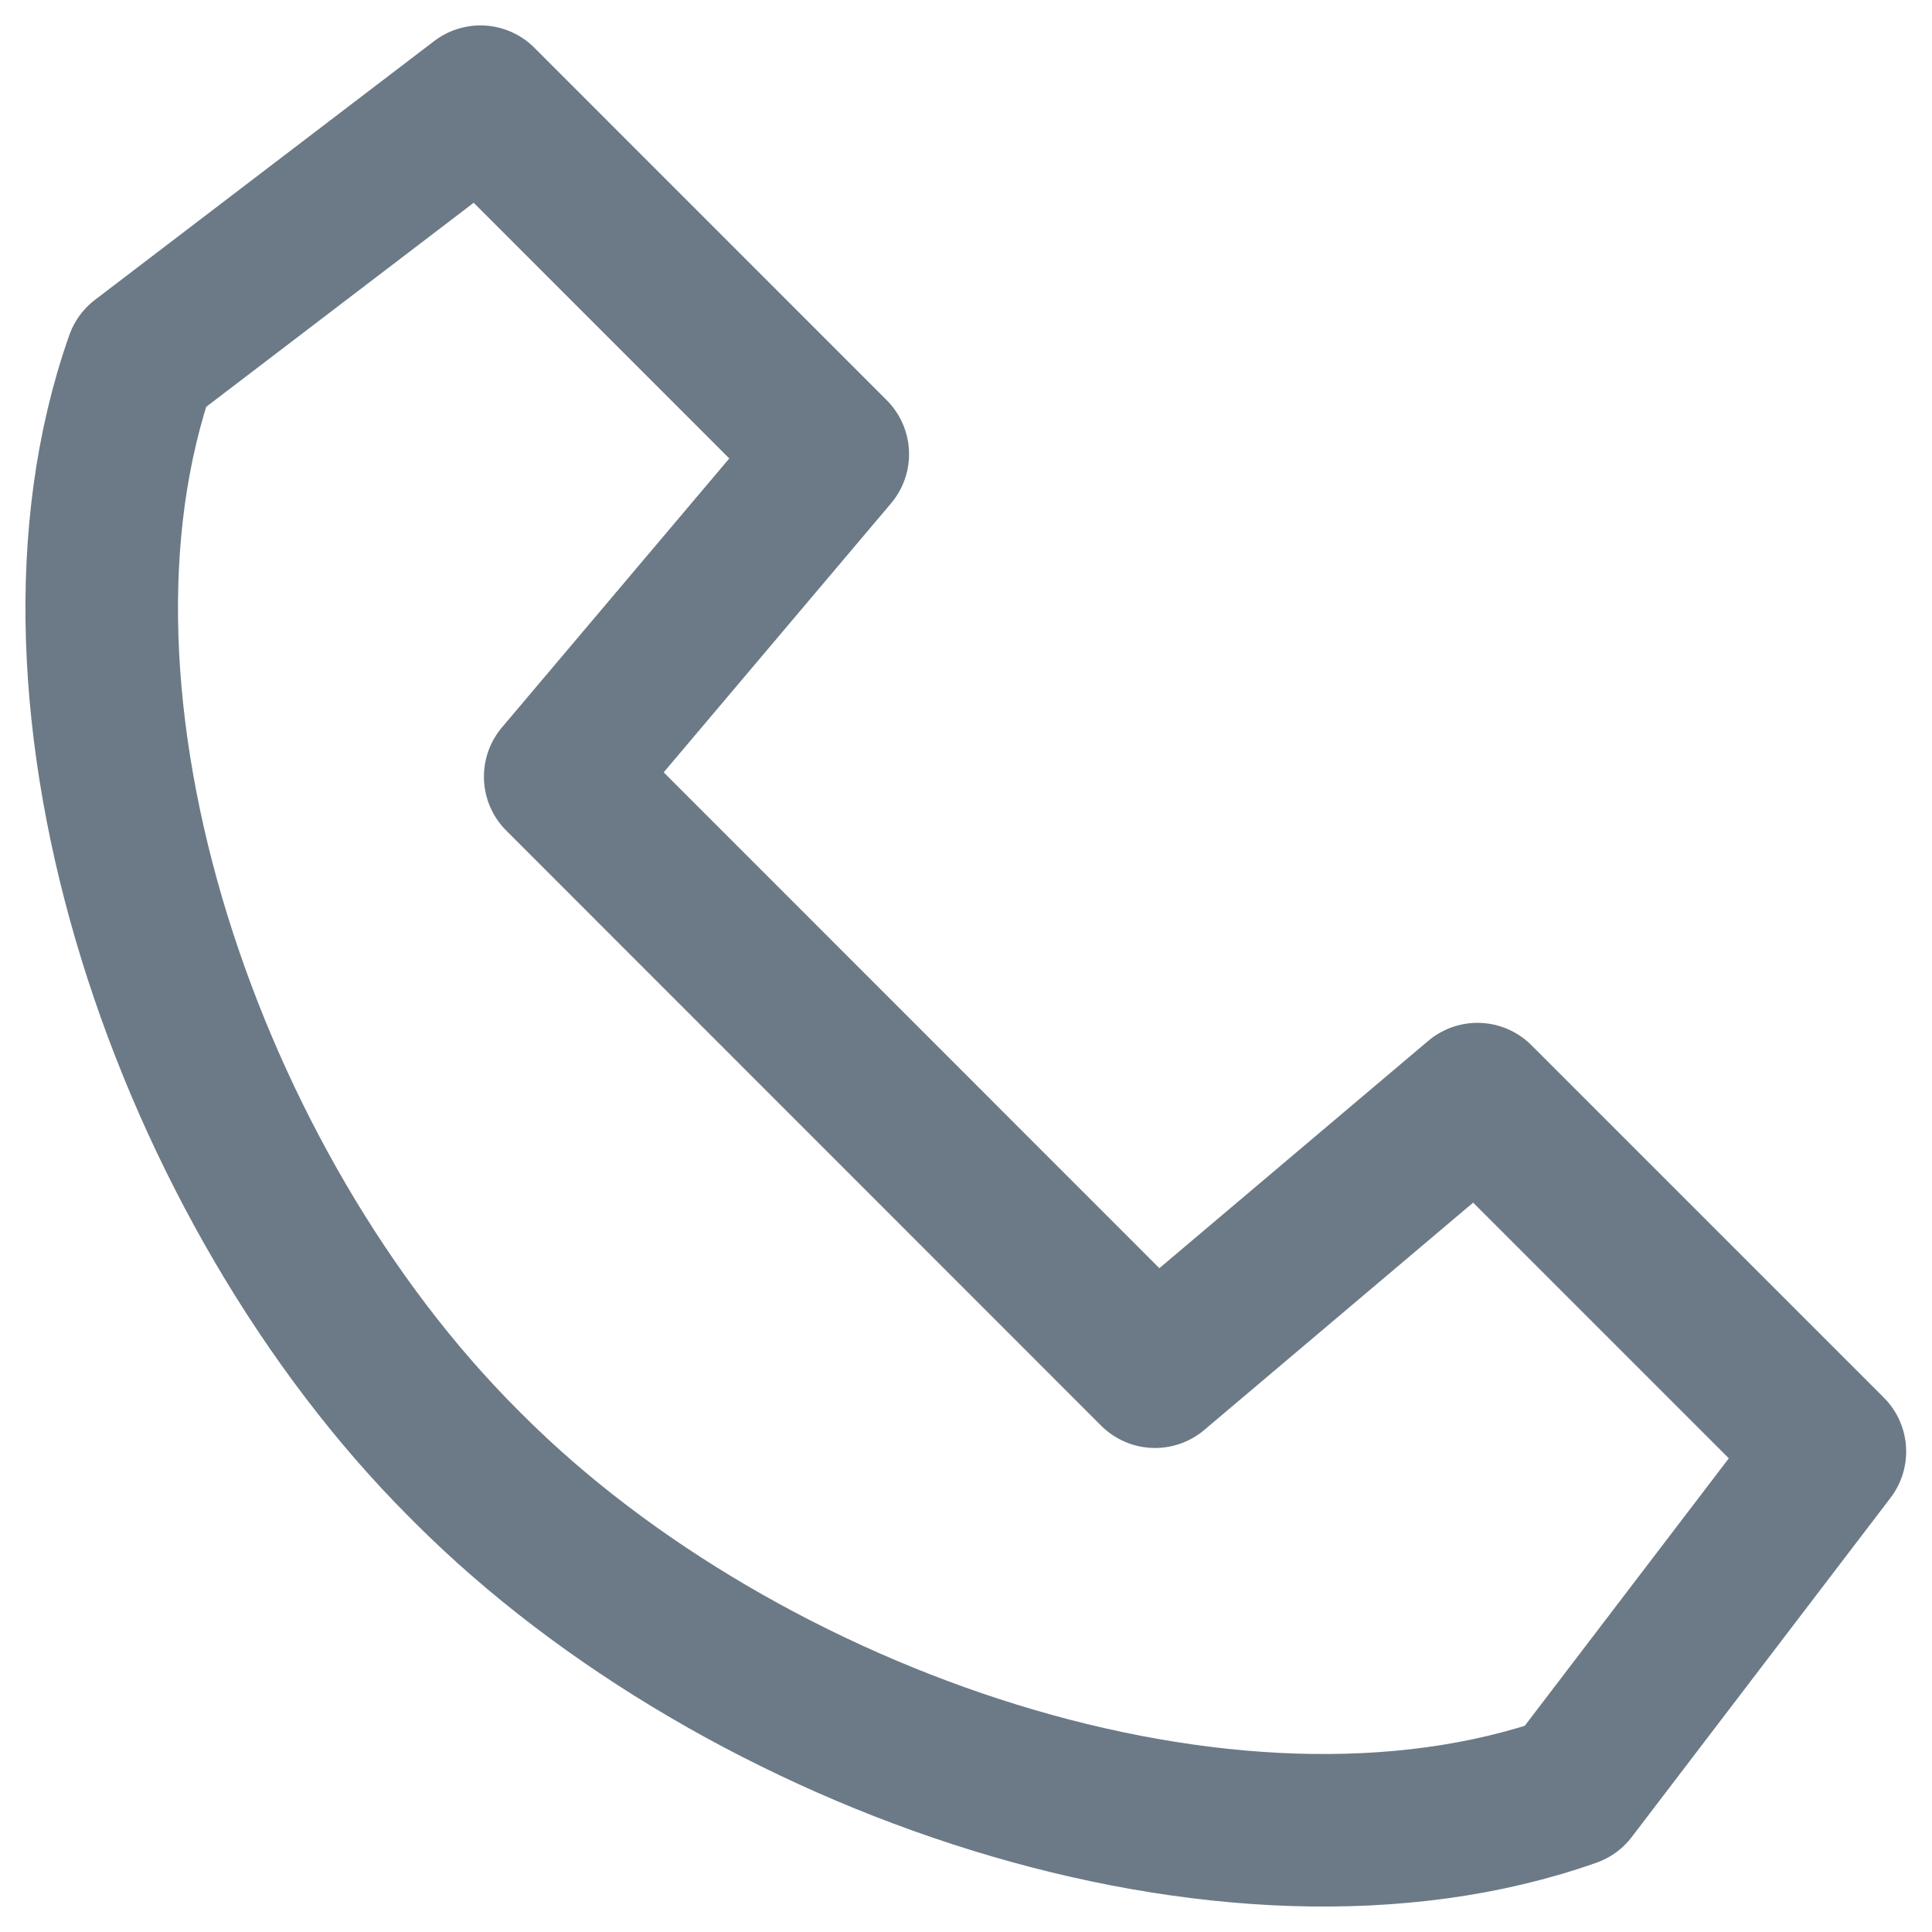
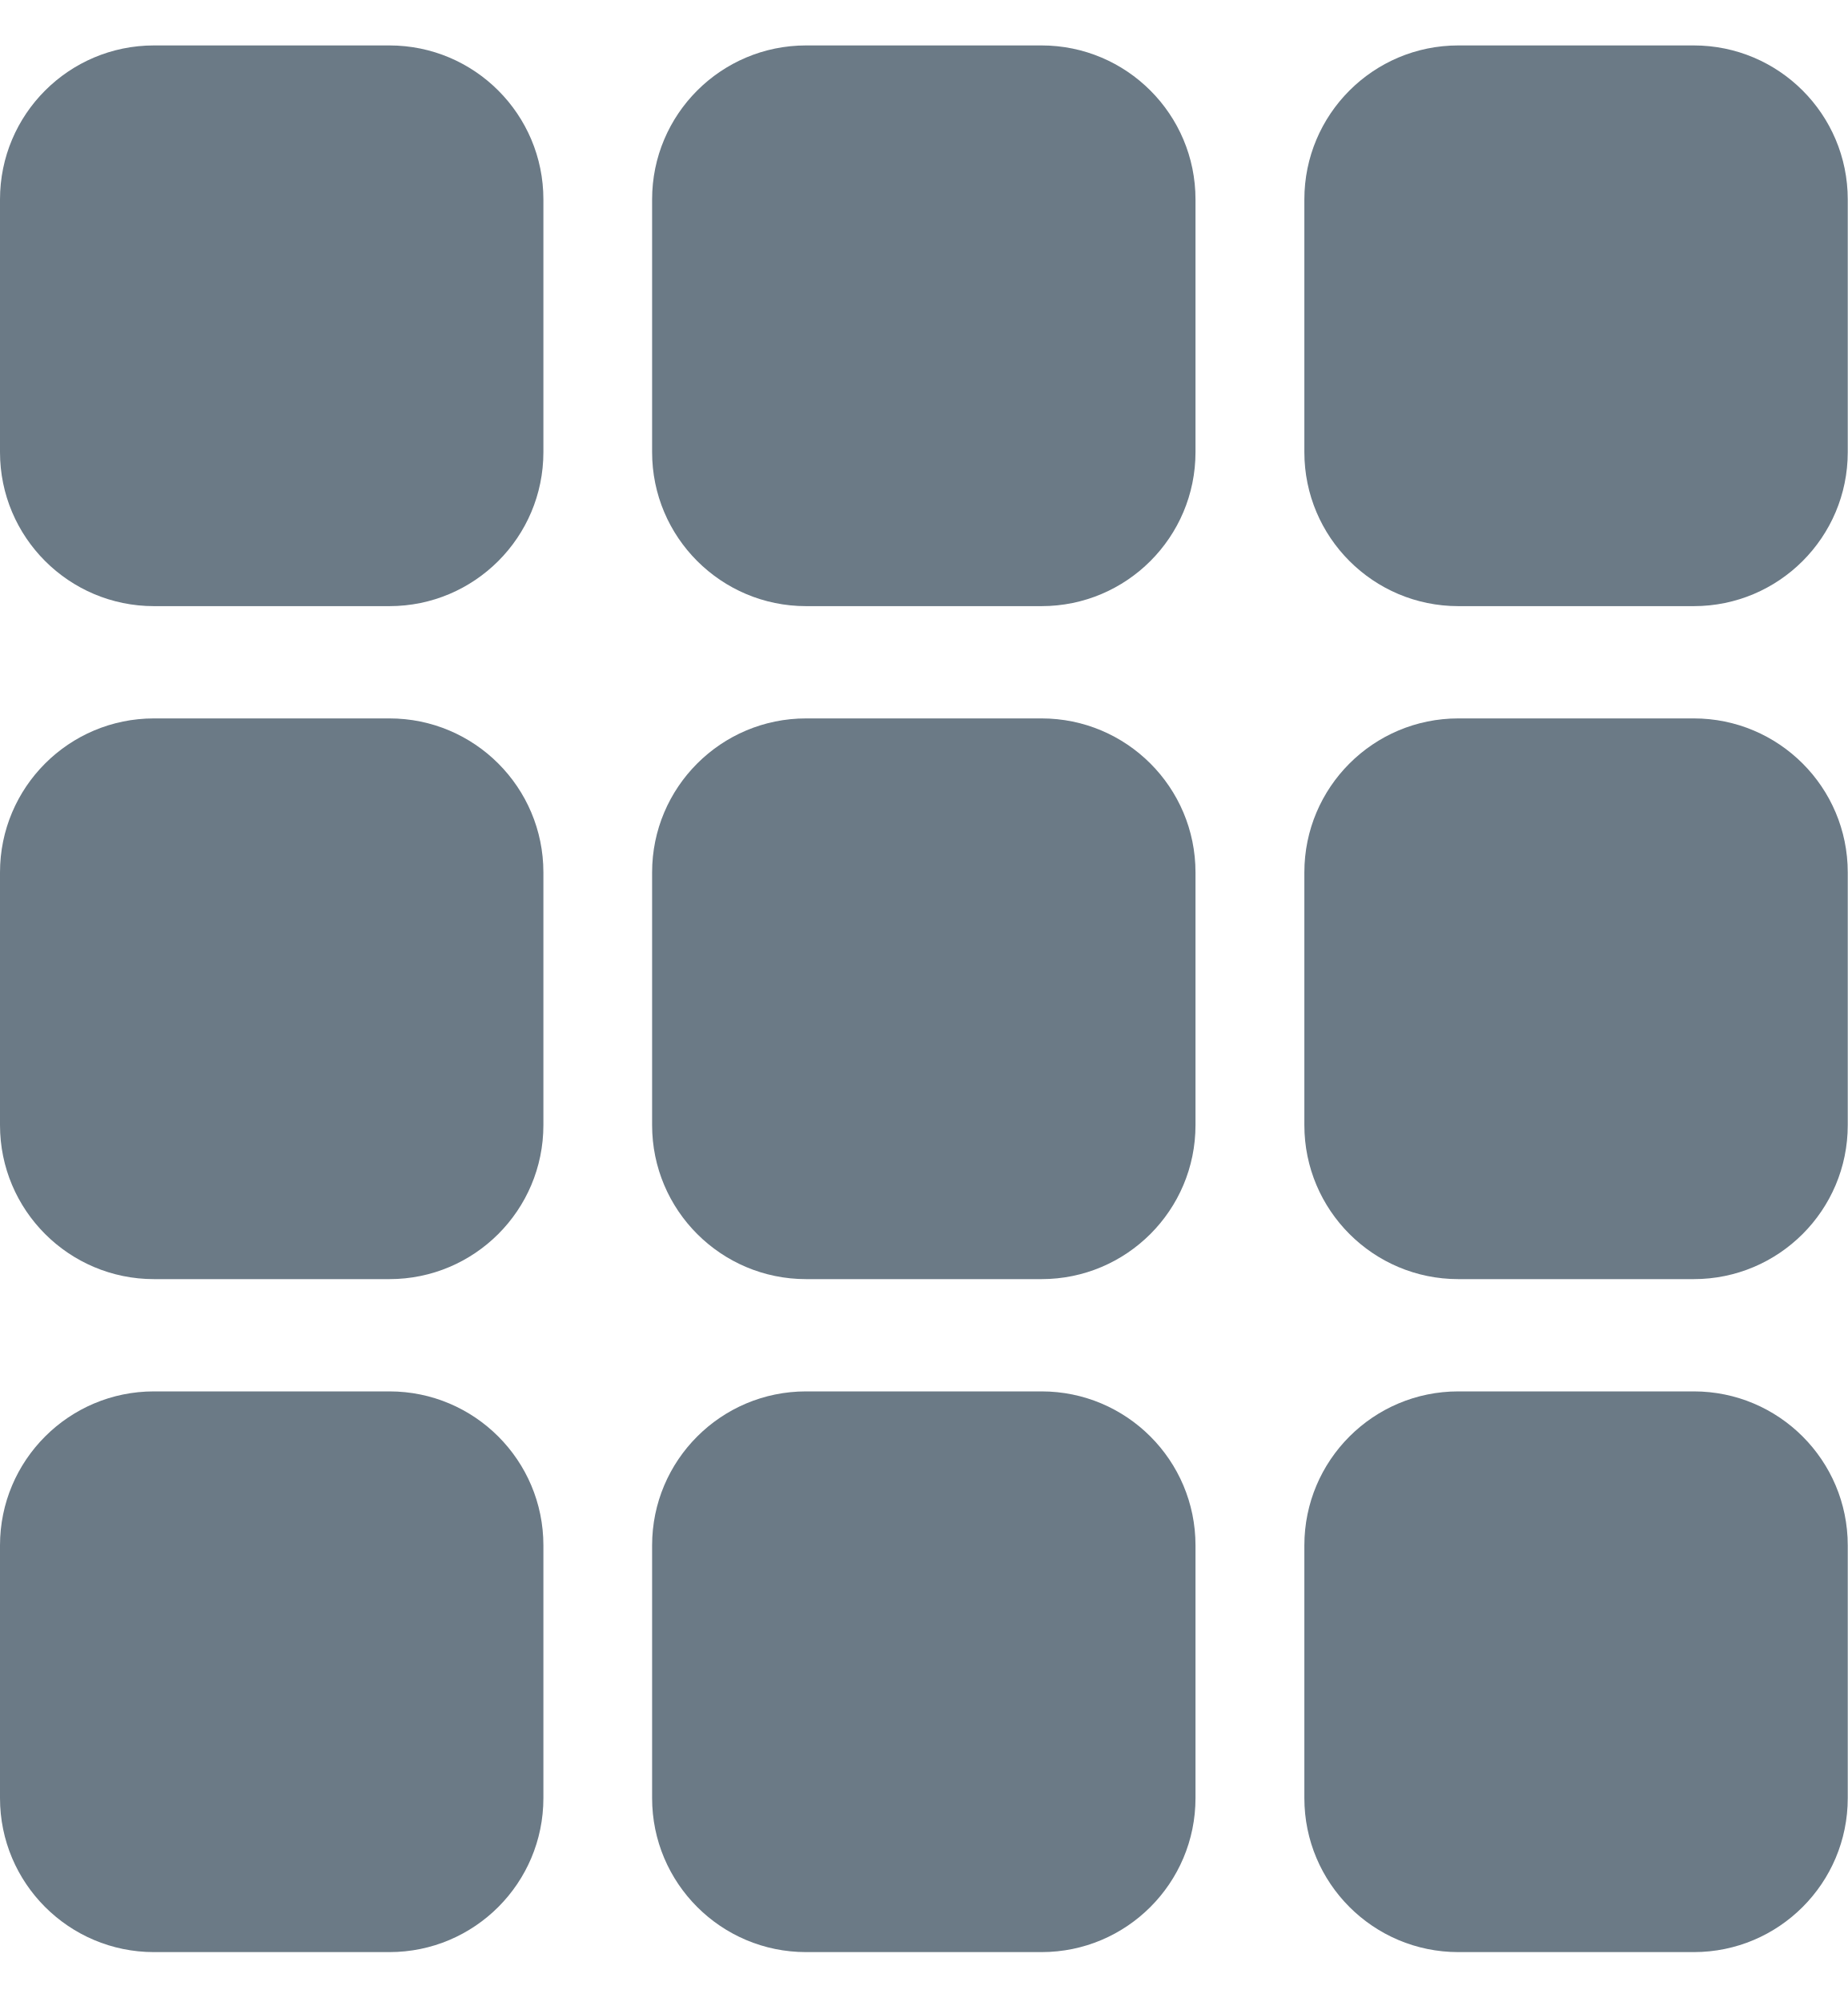
- <svg xmlns="http://www.w3.org/2000/svg" width="19px" height="19px" viewBox="0 0 19 19" version="1.1">
+ <svg xmlns="http://www.w3.org/2000/svg" width="12px" height="13px" viewBox="0 0 12 13" version="1.1">
  <defs />
-   <g id="Symbols" stroke="none" stroke-width="1" fill="none" fill-rule="evenodd" stroke-linecap="round" stroke-linejoin="round">
-     <g id="settings_call_default" stroke="#6B7A86" stroke-width="1.5">
-       <path d="M4.555,14.389 L4.611,14.445 C7.3,17.135 12.097,18.797 15.451,17.611 L17.996,14.275 L14.53,10.809 L11.359,13.49 L8.462,10.592 L8.406,10.536 L5.509,7.638 L8.19,4.466 L4.725,1 L1.389,3.545 C0.203,6.902 1.865,11.698 4.555,14.389 Z" id="call_icon" />
+   <g id="Page-1" stroke="none" stroke-width="1" fill="none" fill-rule="evenodd">
+     <g id="08-INCALL-02-Simple-Chiffrement" transform="translate(-301, -64)" fill="#6B7A86">
+       <g id="dialer_dtmf" transform="translate(301, 64)">
+         <g id="Group-2">
+           <rect id="Rectangle" x="0" y="0.295" width="3.529" height="3.641" rx="1" />
+           <rect id="Rectangle-Copy" x="4.235" y="0.295" width="3.529" height="3.641" rx="1" />
+           <rect id="Rectangle-Copy-2" x="8.471" y="0.295" width="3.529" height="3.641" rx="1" />
+           <rect id="Rectangle" x="0" y="4.665" width="3.529" height="3.641" rx="1" />
+           <rect id="Rectangle-Copy" x="4.235" y="4.665" width="3.529" height="3.641" rx="1" />
+           <rect id="Rectangle-Copy-2" x="8.471" y="4.665" width="3.529" height="3.641" rx="1" />
+           <rect id="Rectangle" x="0" y="9.035" width="3.529" height="3.641" rx="1" />
+           <rect id="Rectangle-Copy" x="4.235" y="9.035" width="3.529" height="3.641" rx="1" />
+           <rect id="Rectangle-Copy-2" x="8.471" y="9.035" width="3.529" height="3.641" rx="1" />
+         </g>
+       </g>
    </g>
  </g>
</svg>
